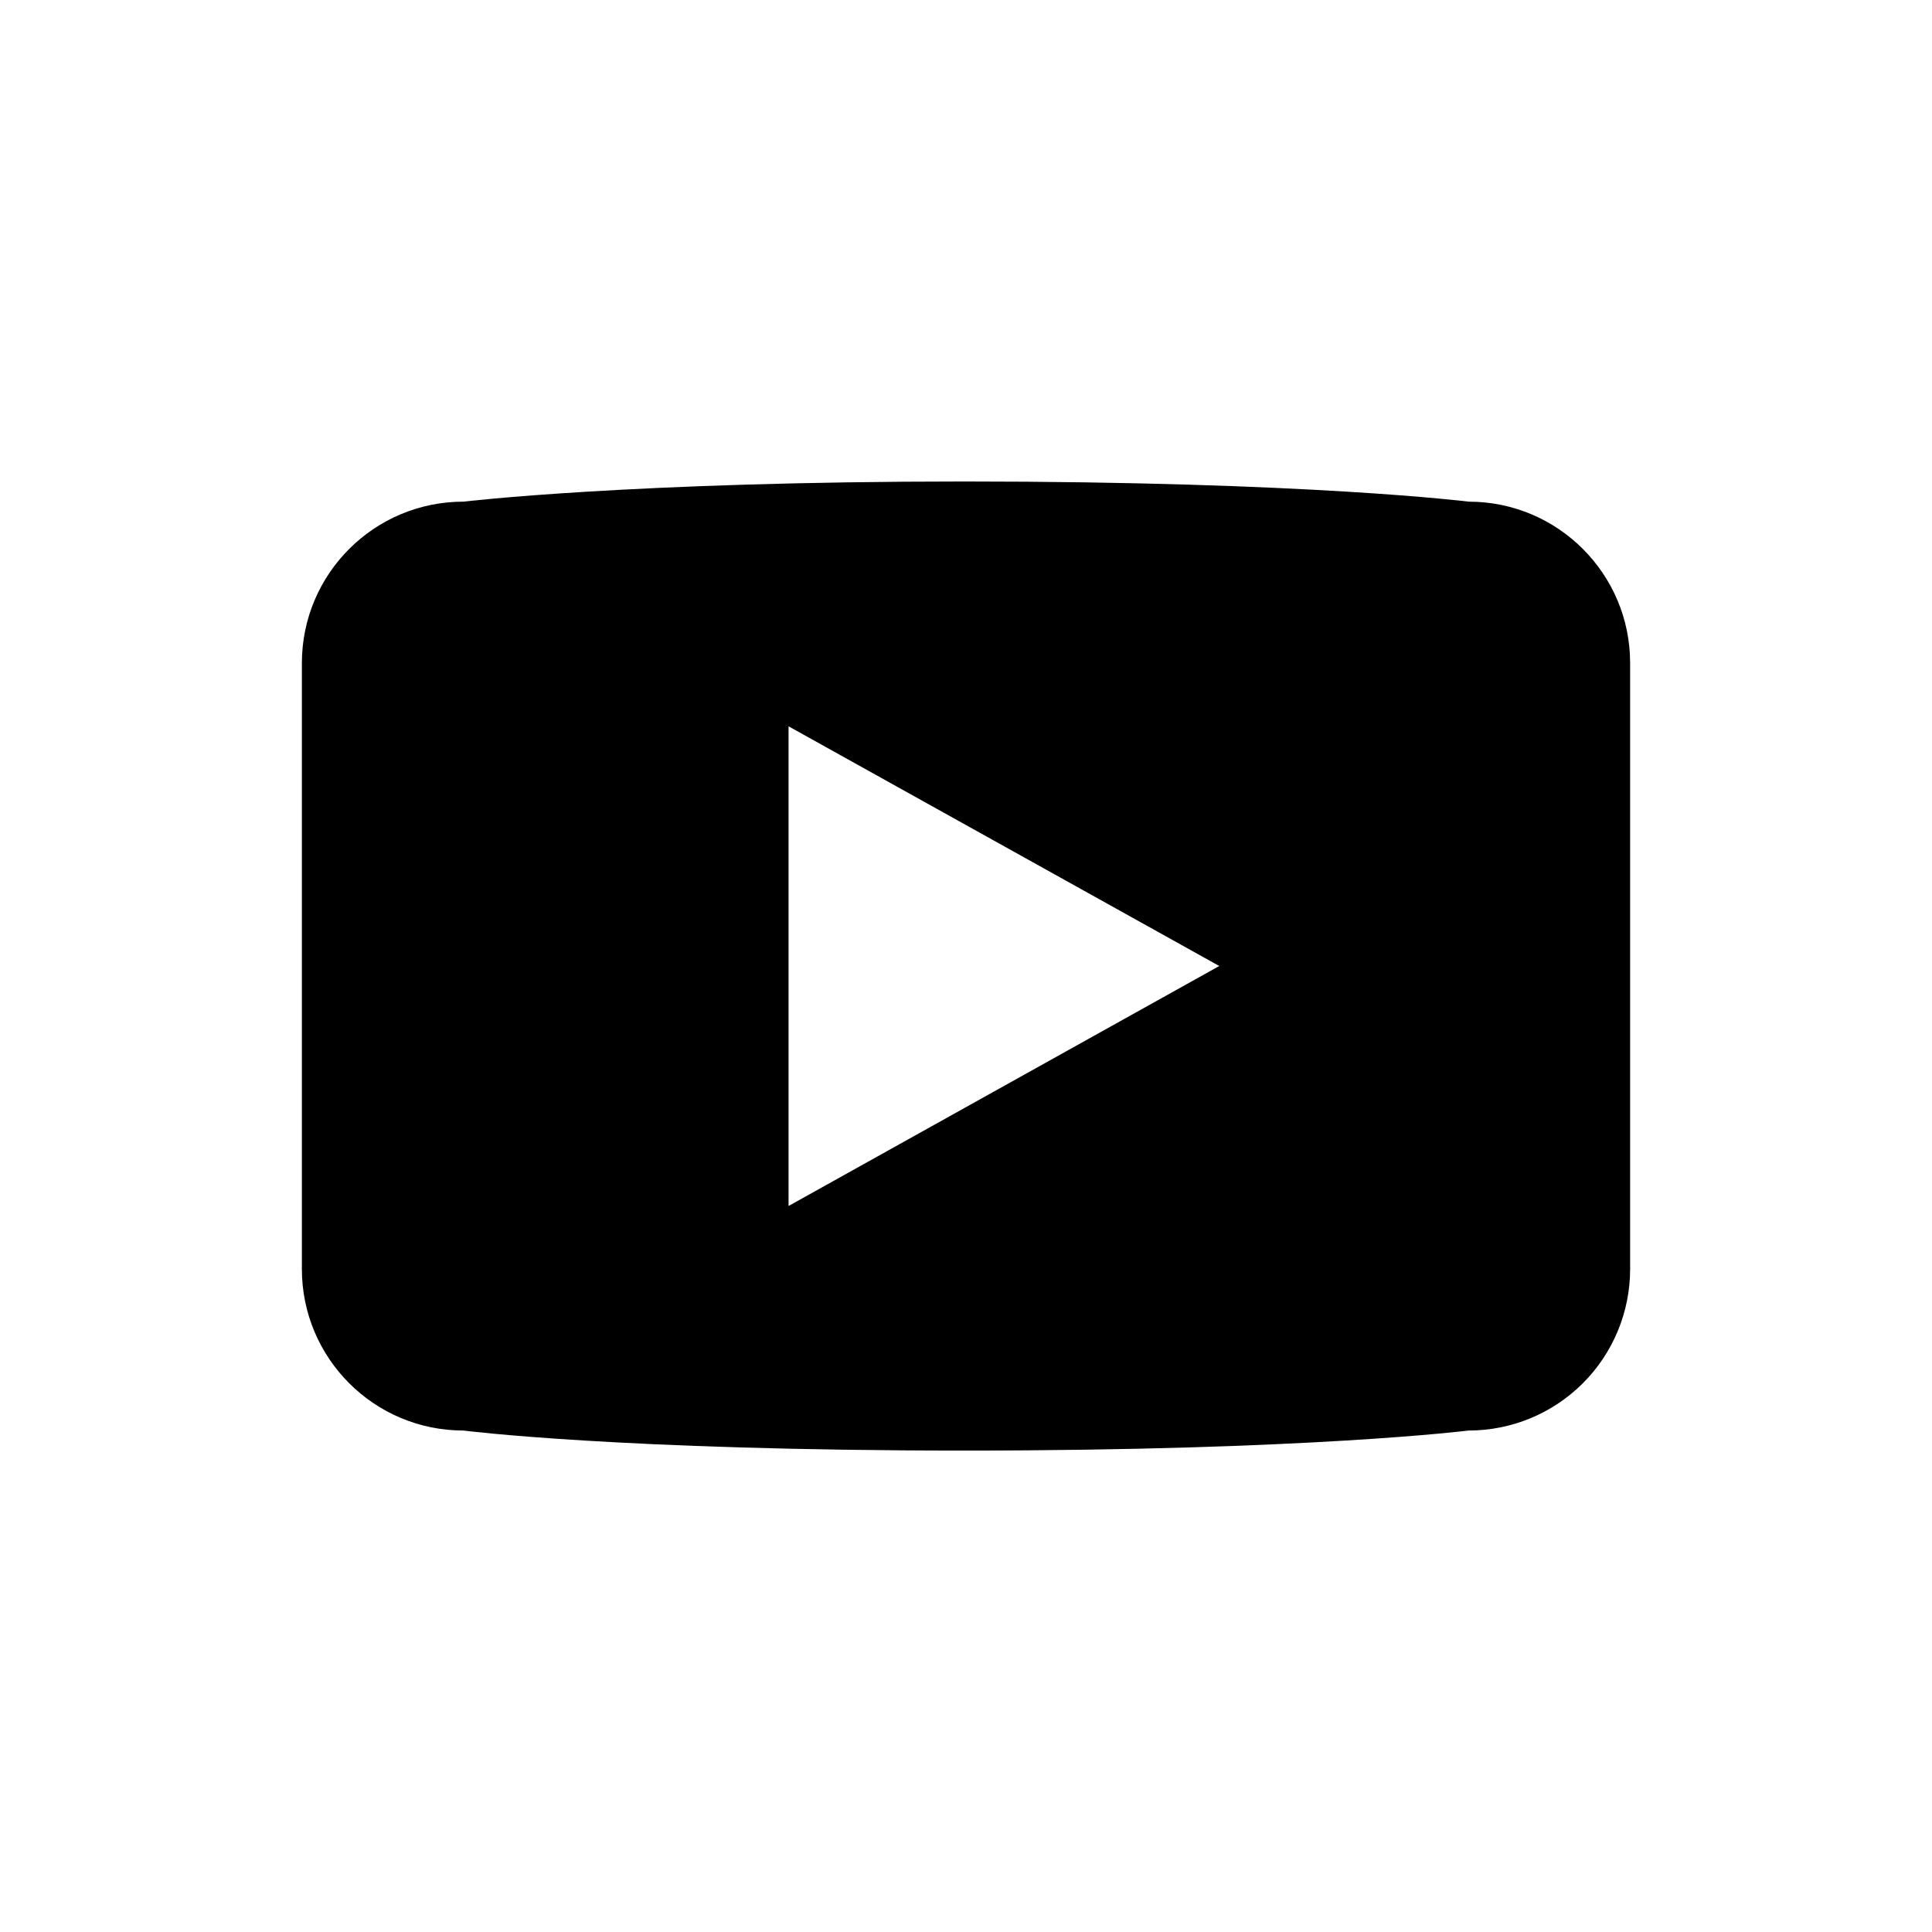
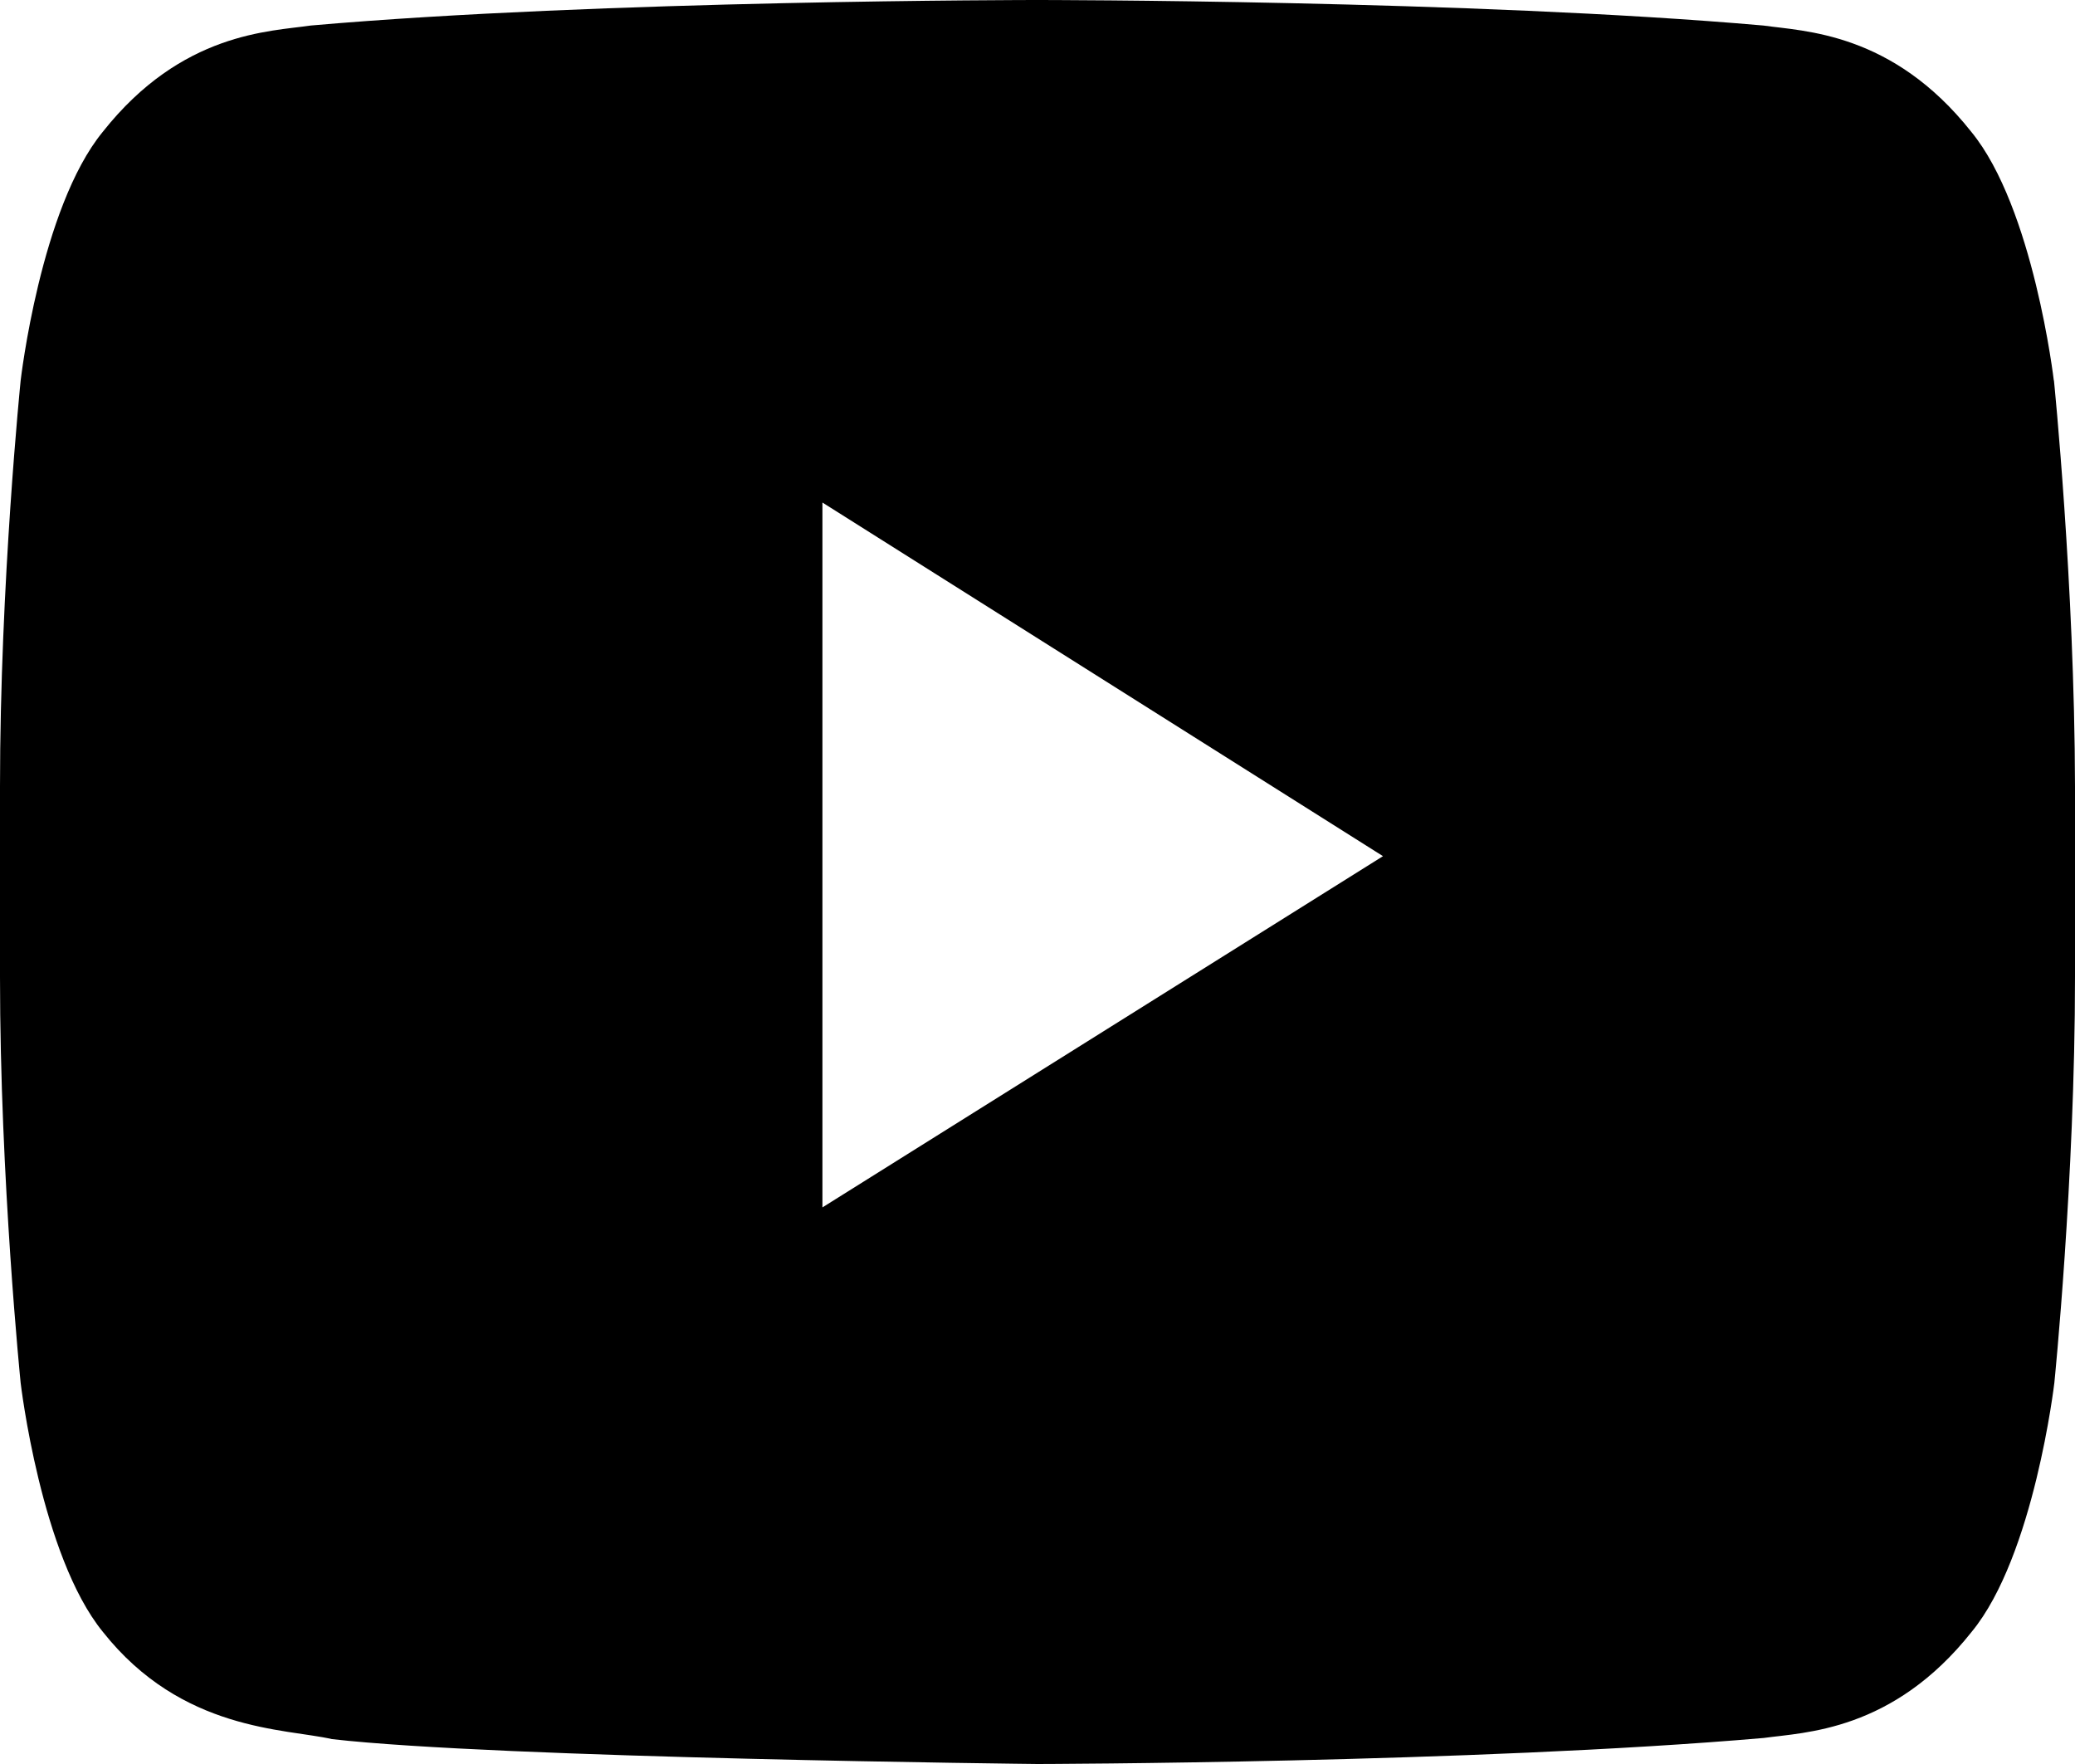
- <svg xmlns="http://www.w3.org/2000/svg" fill="#000000" width="800px" height="800px" viewBox="0 0 32 32">
-   <path d="M24.325 8.309s-2.655-.334-8.357-.334c-5.517 0-8.294.334-8.294.334A2.675 2.675 0 0 0 5 10.984v10.034a2.675 2.675 0 0 0 2.674 2.676s2.582.332 8.294.332c5.709 0 8.357-.332 8.357-.332A2.673 2.673 0 0 0 27 21.018V10.982a2.673 2.673 0 0 0-2.675-2.673zM13.061 19.975V12.03L20.195 16l-7.134 3.975z" />
+ <svg xmlns="http://www.w3.org/2000/svg" width="20" height="17" viewBox="0 0 20 17" fill="none">
+   <path fill-rule="evenodd" clip-rule="evenodd" d="M19.796 3.668C19.796 3.668 19.601 2.002 19 1.27C18.238 0.308 17.386 0.302 16.996 0.246C14.199 -1.19209e-07 9.999 0 9.999 0H9.992C9.992 0 5.793 -1.19209e-07 2.995 0.246C2.604 0.304 1.752 0.308 0.991 1.27C0.39 2.002 0.199 3.668 0.199 3.668C0.199 3.668 0 5.623 0 7.582V9.413C0 11.368 0.199 13.327 0.199 13.327C0.199 13.327 0.394 14.993 0.991 15.726C1.752 16.688 2.753 16.657 3.199 16.76C4.8 16.944 10.001 17 10.001 17C10.001 17 14.204 16.991 17.001 16.749C17.392 16.694 18.243 16.688 19.005 15.725C19.606 14.994 19.801 13.326 19.801 13.326C19.801 13.326 20 11.371 20 9.412V7.58C19.996 5.625 19.797 3.666 19.797 3.666L19.796 3.668ZM7.927 11.636V4.843L13.33 8.251L7.927 11.636Z" fill="black" />
</svg>
